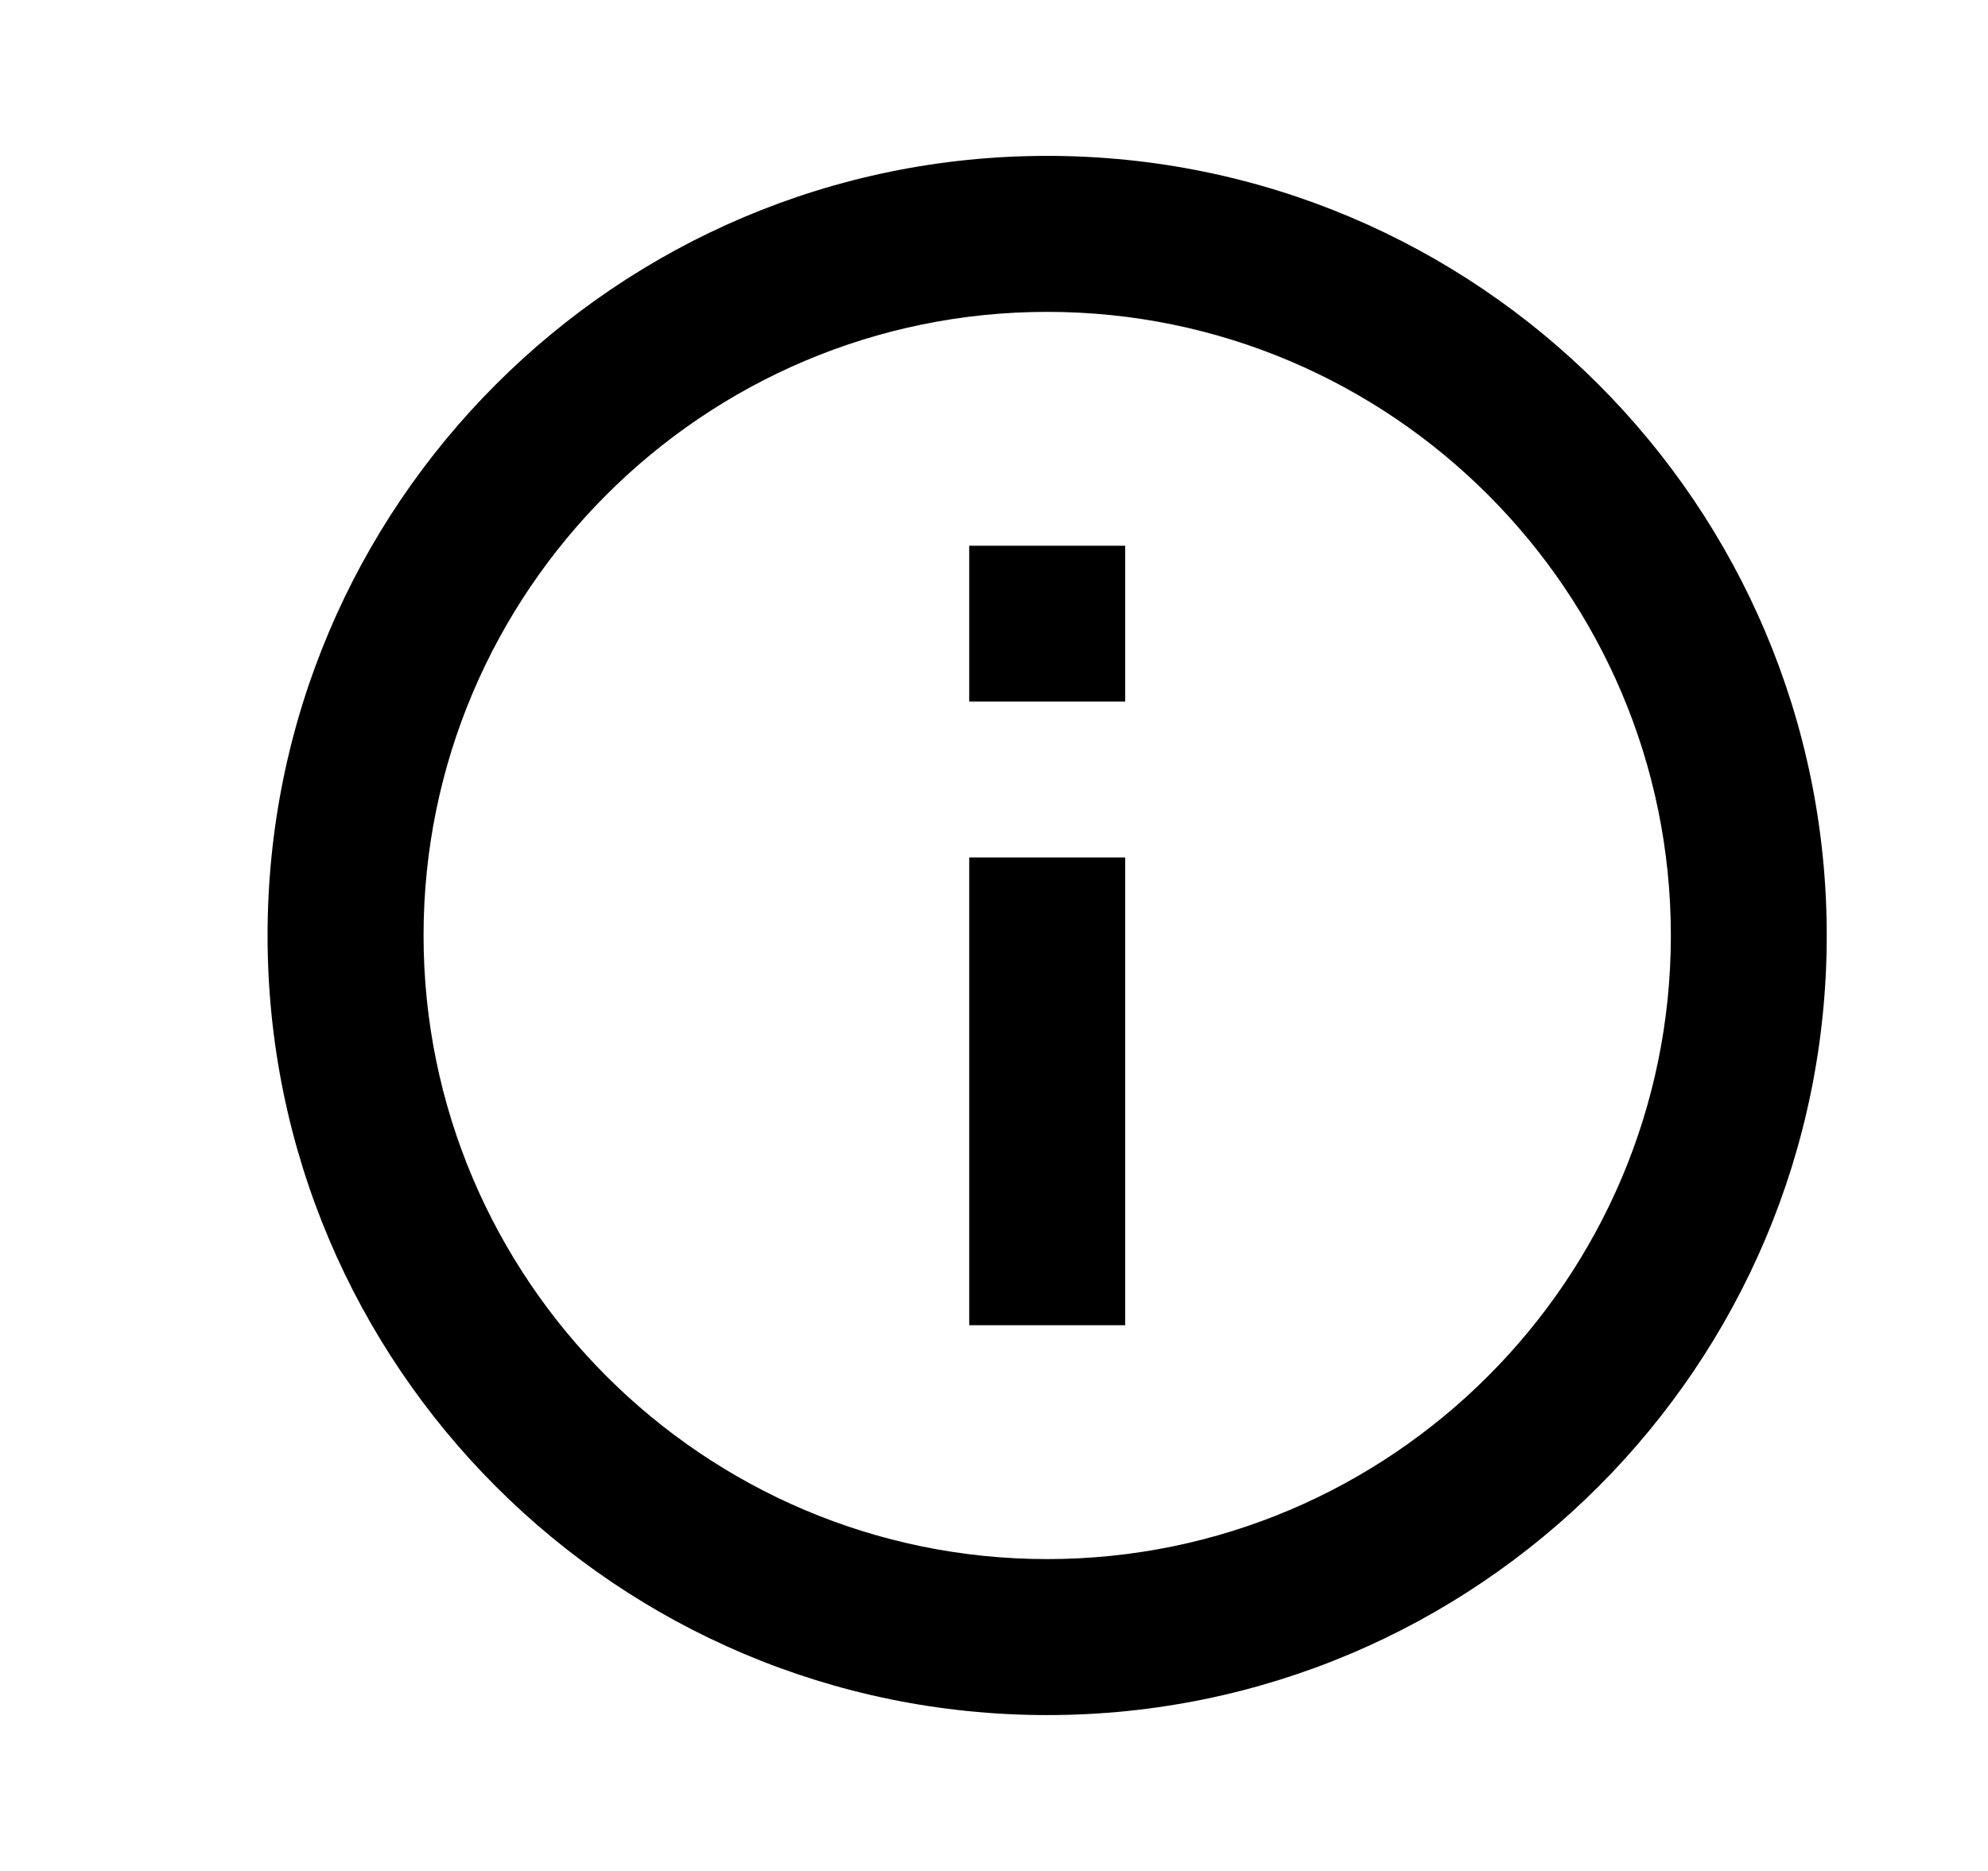
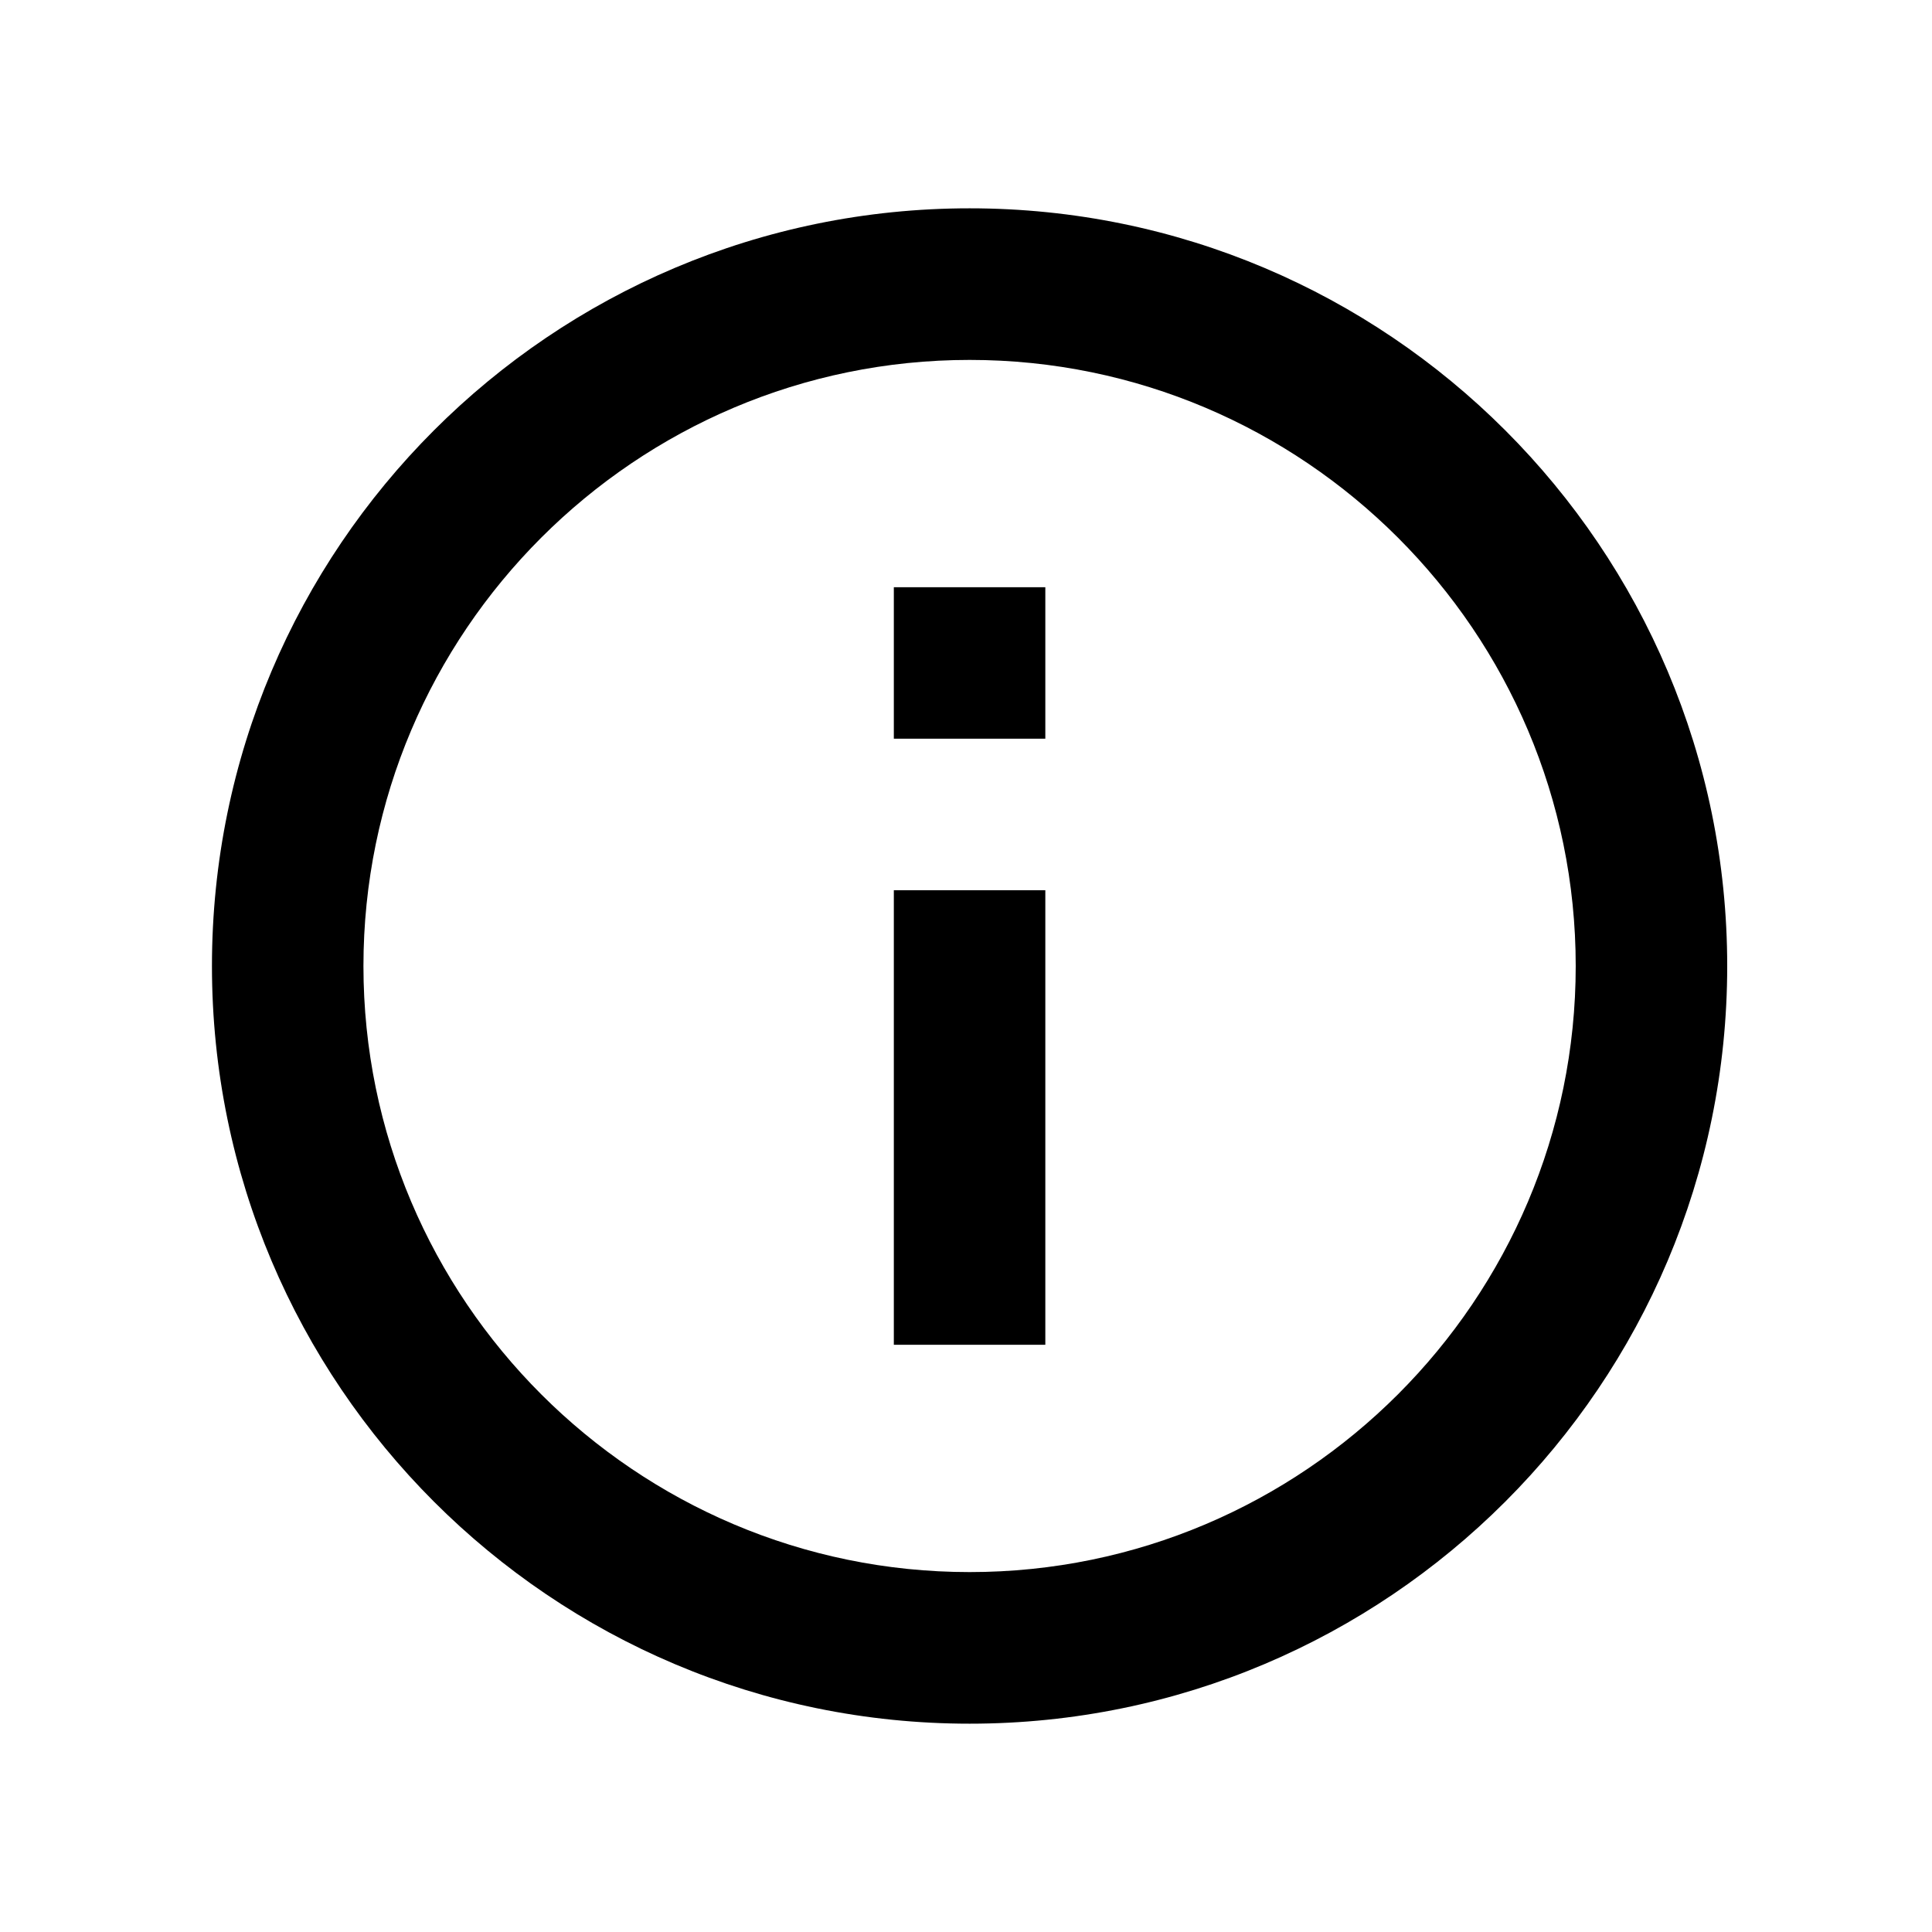
- <svg xmlns="http://www.w3.org/2000/svg" width="17" height="16" viewBox="0 0 17 16" fill="none">
-   <mask id="mask0_6101_85353" style="mask-type:alpha" maskUnits="userSpaceOnUse" x="0" y="0" width="17" height="16">
-     <rect x="16.955" width="16" height="16" transform="rotate(90 16.9548 0)" fill="#D9D9D9" />
-   </mask>
-   <g mask="url(#mask0_6101_85353)">
-     <path d="M8.288 4.667H9.622V6H8.288V4.667ZM8.288 7.333H9.622V11.333H8.288V7.333ZM8.955 1.333C5.275 1.333 2.288 4.32 2.288 8C2.288 11.68 5.275 14.667 8.955 14.667C12.635 14.667 15.621 11.68 15.621 8C15.621 4.32 12.635 1.333 8.955 1.333ZM8.955 13.333C6.015 13.333 3.622 10.94 3.622 8C3.622 5.06 6.015 2.667 8.955 2.667C11.895 2.667 14.288 5.06 14.288 8C14.288 10.94 11.895 13.333 8.955 13.333Z" fill="black" />
-   </g>
+ <svg xmlns="http://www.w3.org/2000/svg" width="17" height="17" viewBox="0 0 17 17" fill="none">
+   <path d="M7.865 5.167H9.198V6.5H7.865V5.167ZM7.865 7.833H9.198V11.833H7.865V7.833ZM8.532 1.833C4.852 1.833 1.865 4.82 1.865 8.5C1.865 12.18 4.852 15.167 8.532 15.167C12.212 15.167 15.198 12.18 15.198 8.5C15.198 4.82 12.212 1.833 8.532 1.833ZM8.532 13.833C5.592 13.833 3.198 11.44 3.198 8.5C3.198 5.56 5.592 3.167 8.532 3.167C11.472 3.167 13.865 5.56 13.865 8.5C13.865 11.44 11.472 13.833 8.532 13.833Z" fill="black" />
</svg>
